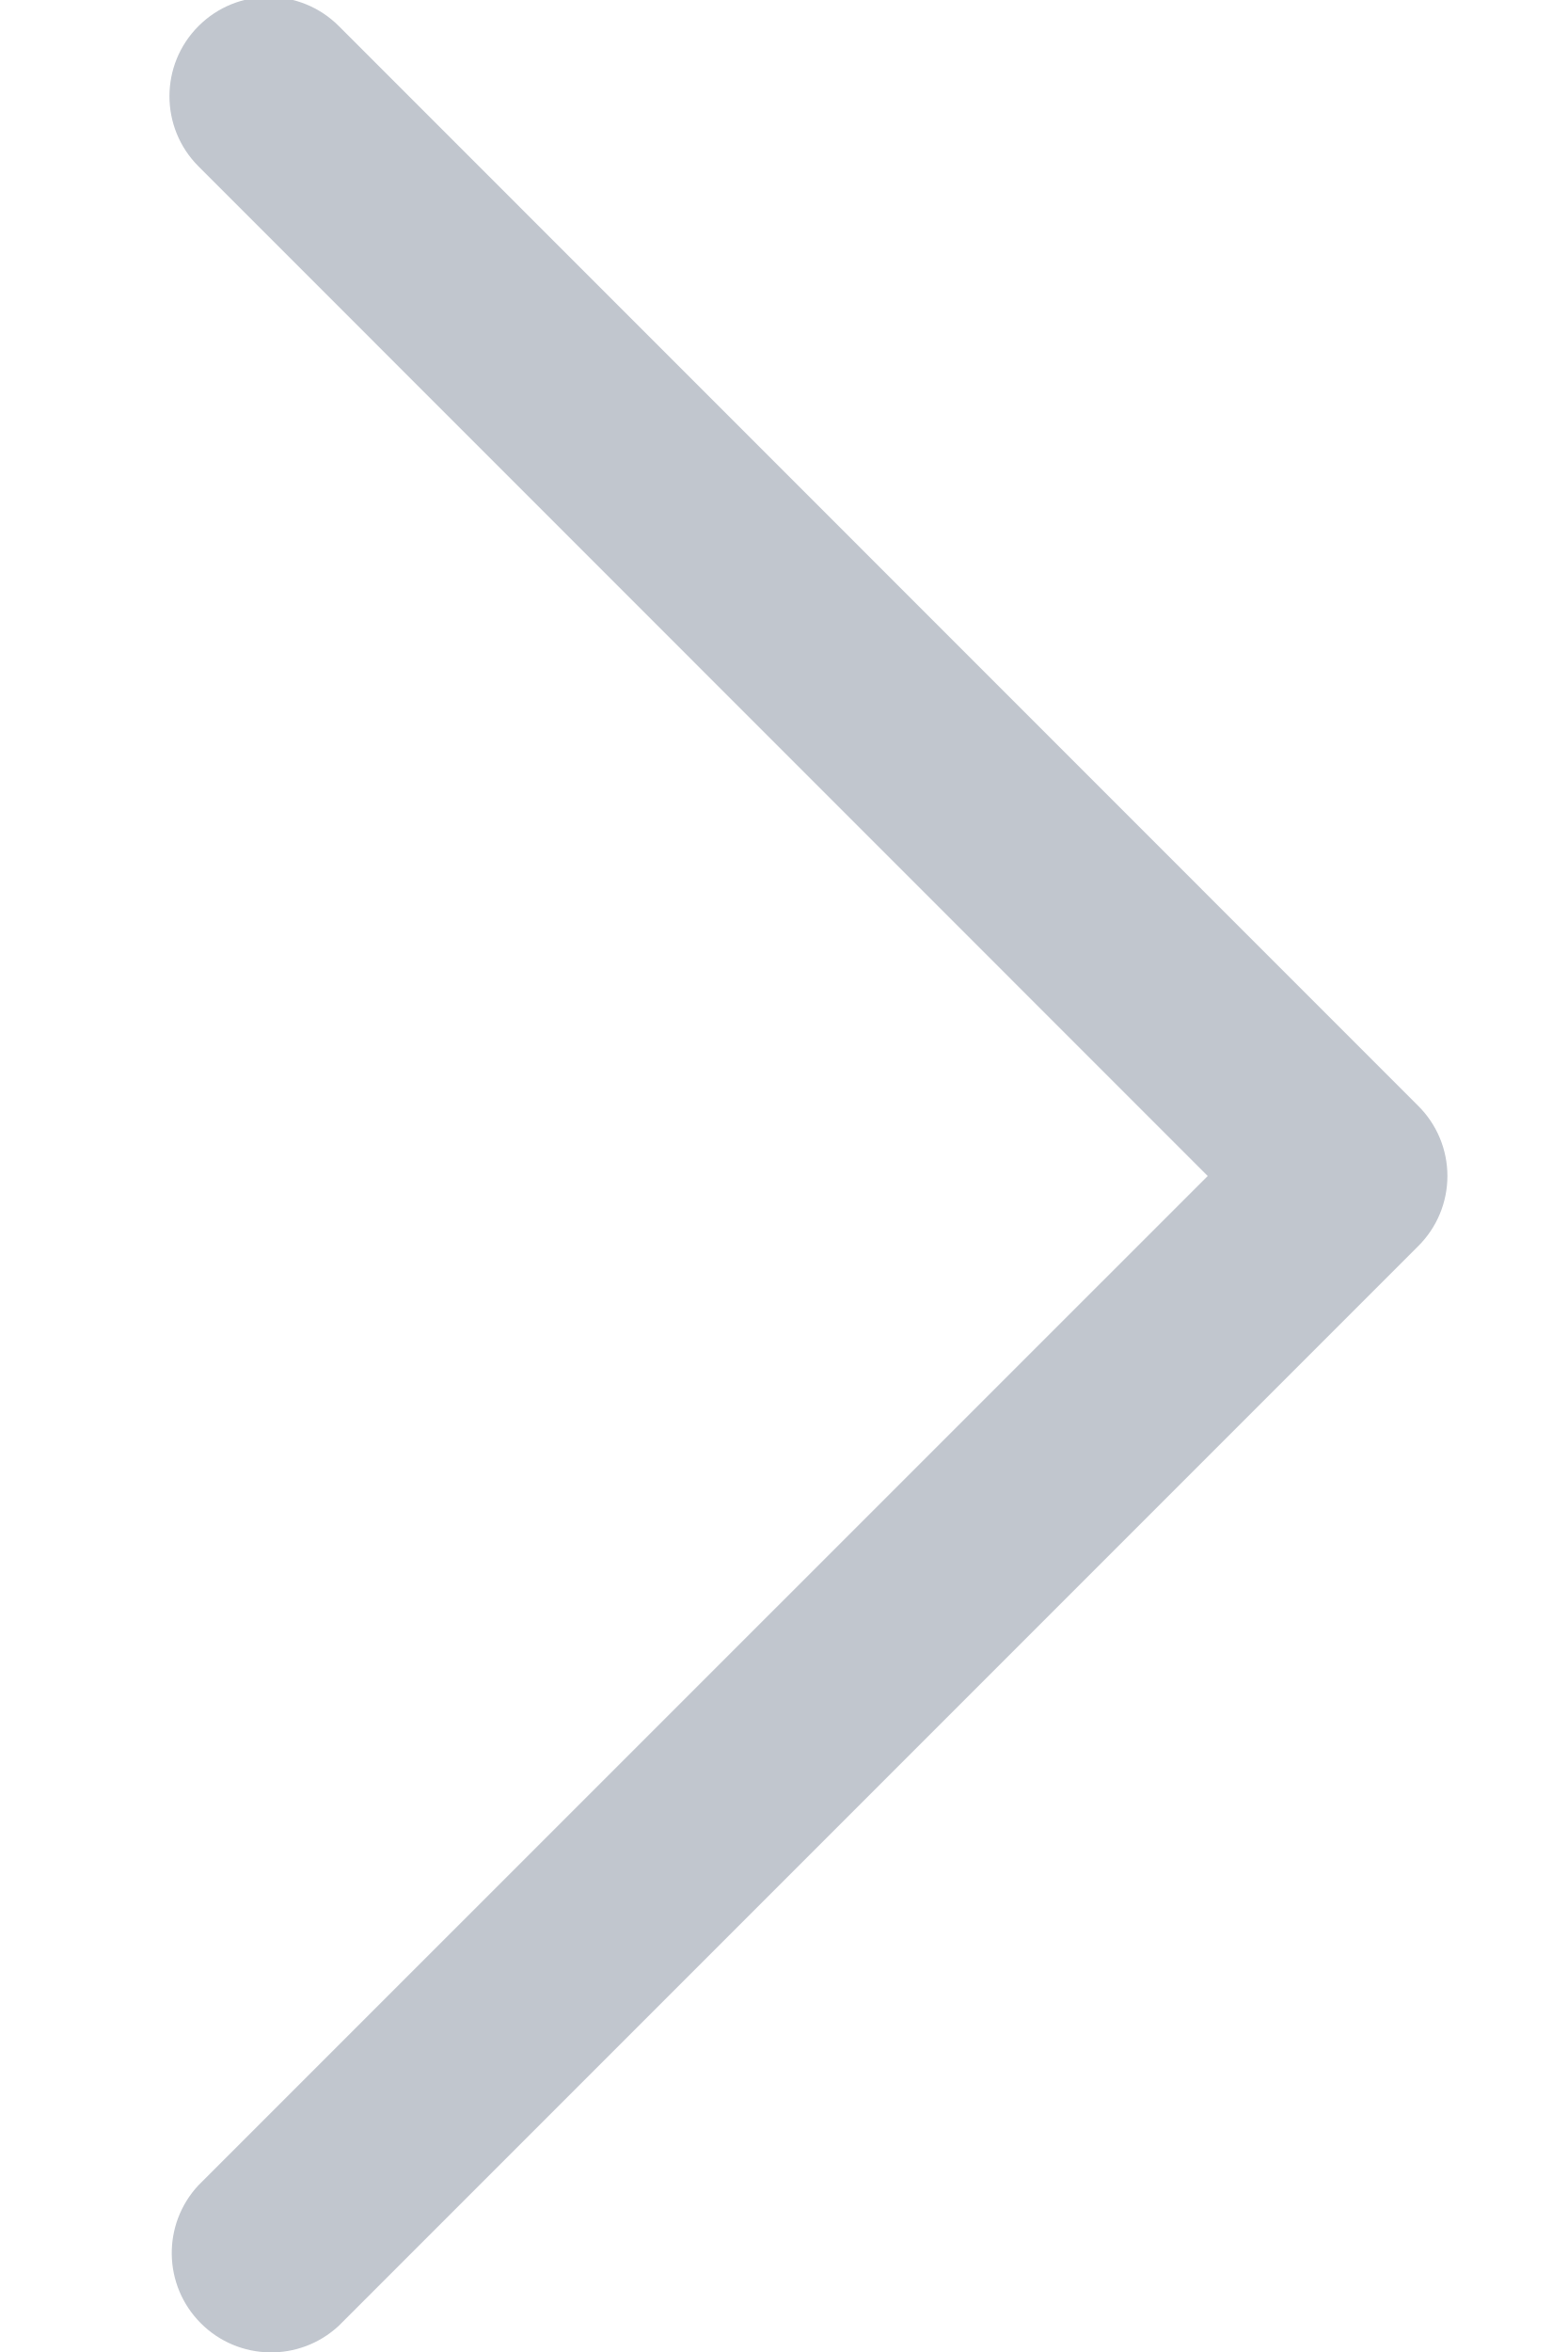
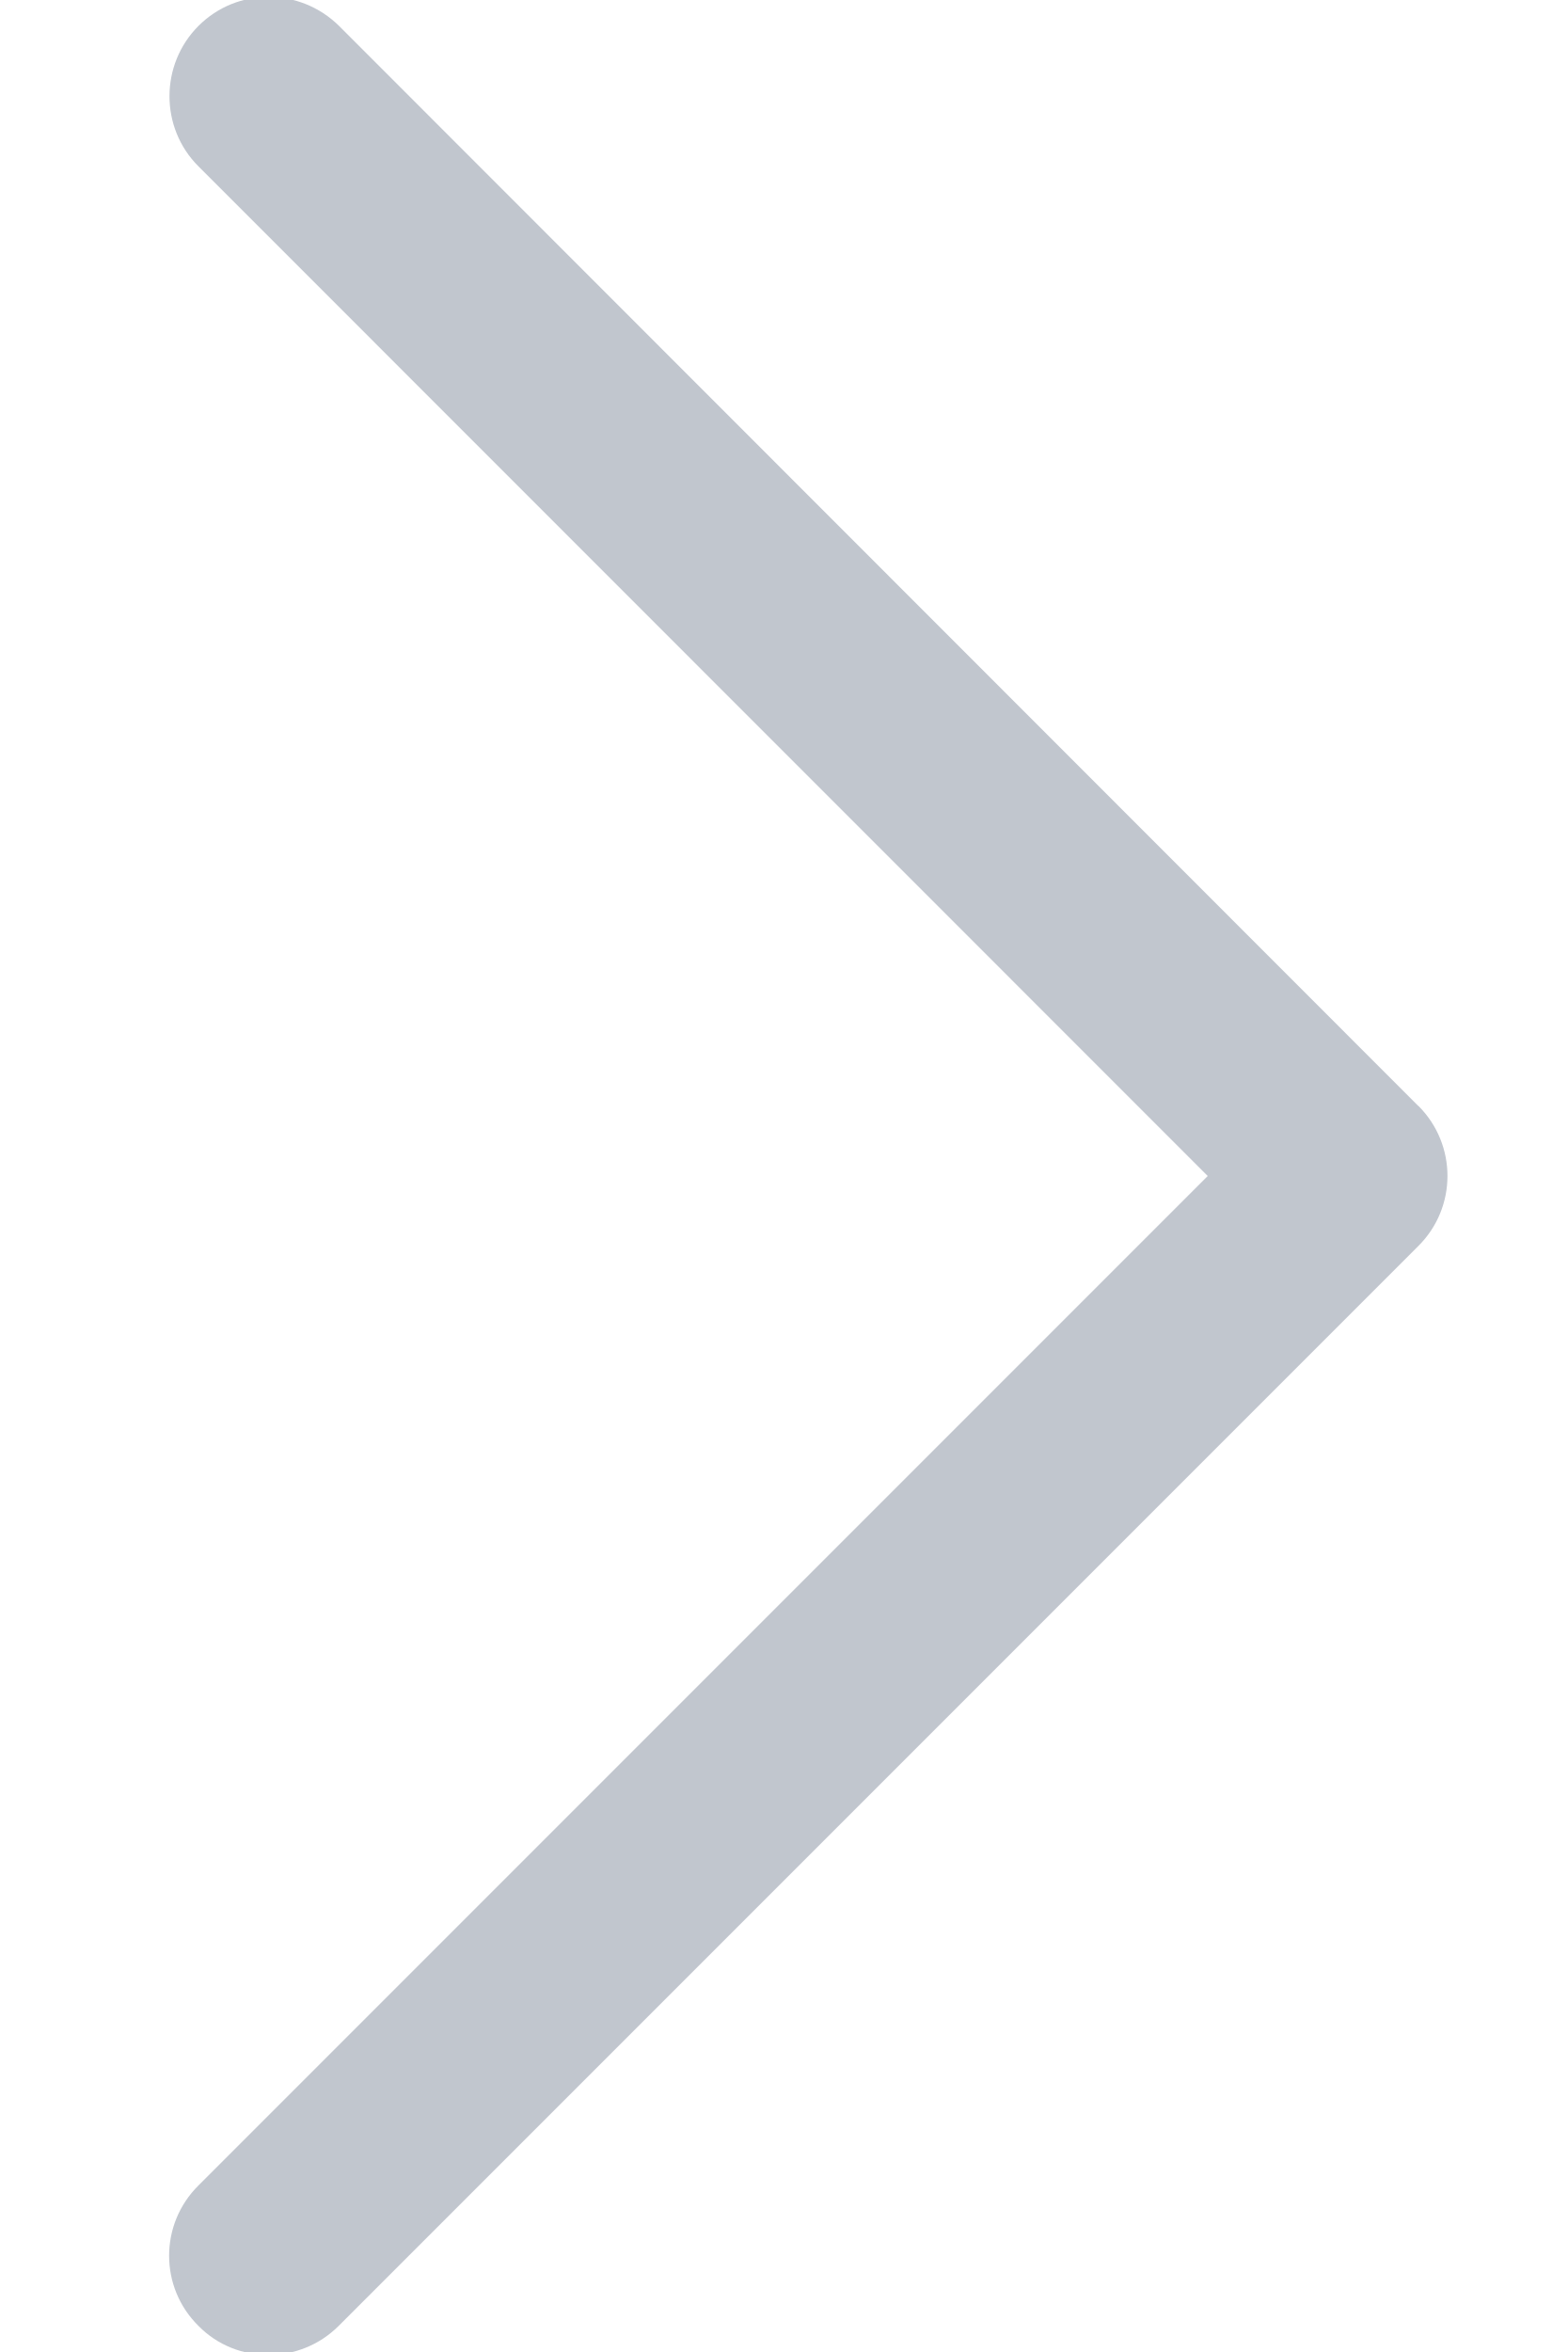
<svg xmlns="http://www.w3.org/2000/svg" width="8" height="12" viewBox="0 0 8 12">
-   <path fill="#C1C6CE" d="M7.237 5.642L1.729.133a.506.506 0 1 0-.716.716L6.163 6l-5.151 5.15a.507.507 0 0 0 .716.717l5.509-5.509a.504.504 0 0 0 0-.716z" />
+   <path fill="#C1C6CE" d="M7.237 5.642L1.73.132c-.2-.197-.52-.197-.717 0s-.198.52 0 .717L6.163 6l-5.15 5.15c-.2.198-.2.52 0 .717.098.1.228.148.357.148.13 0 .26-.05.358-.148l5.51-5.51c.198-.197.198-.517 0-.715z" />
</svg>
